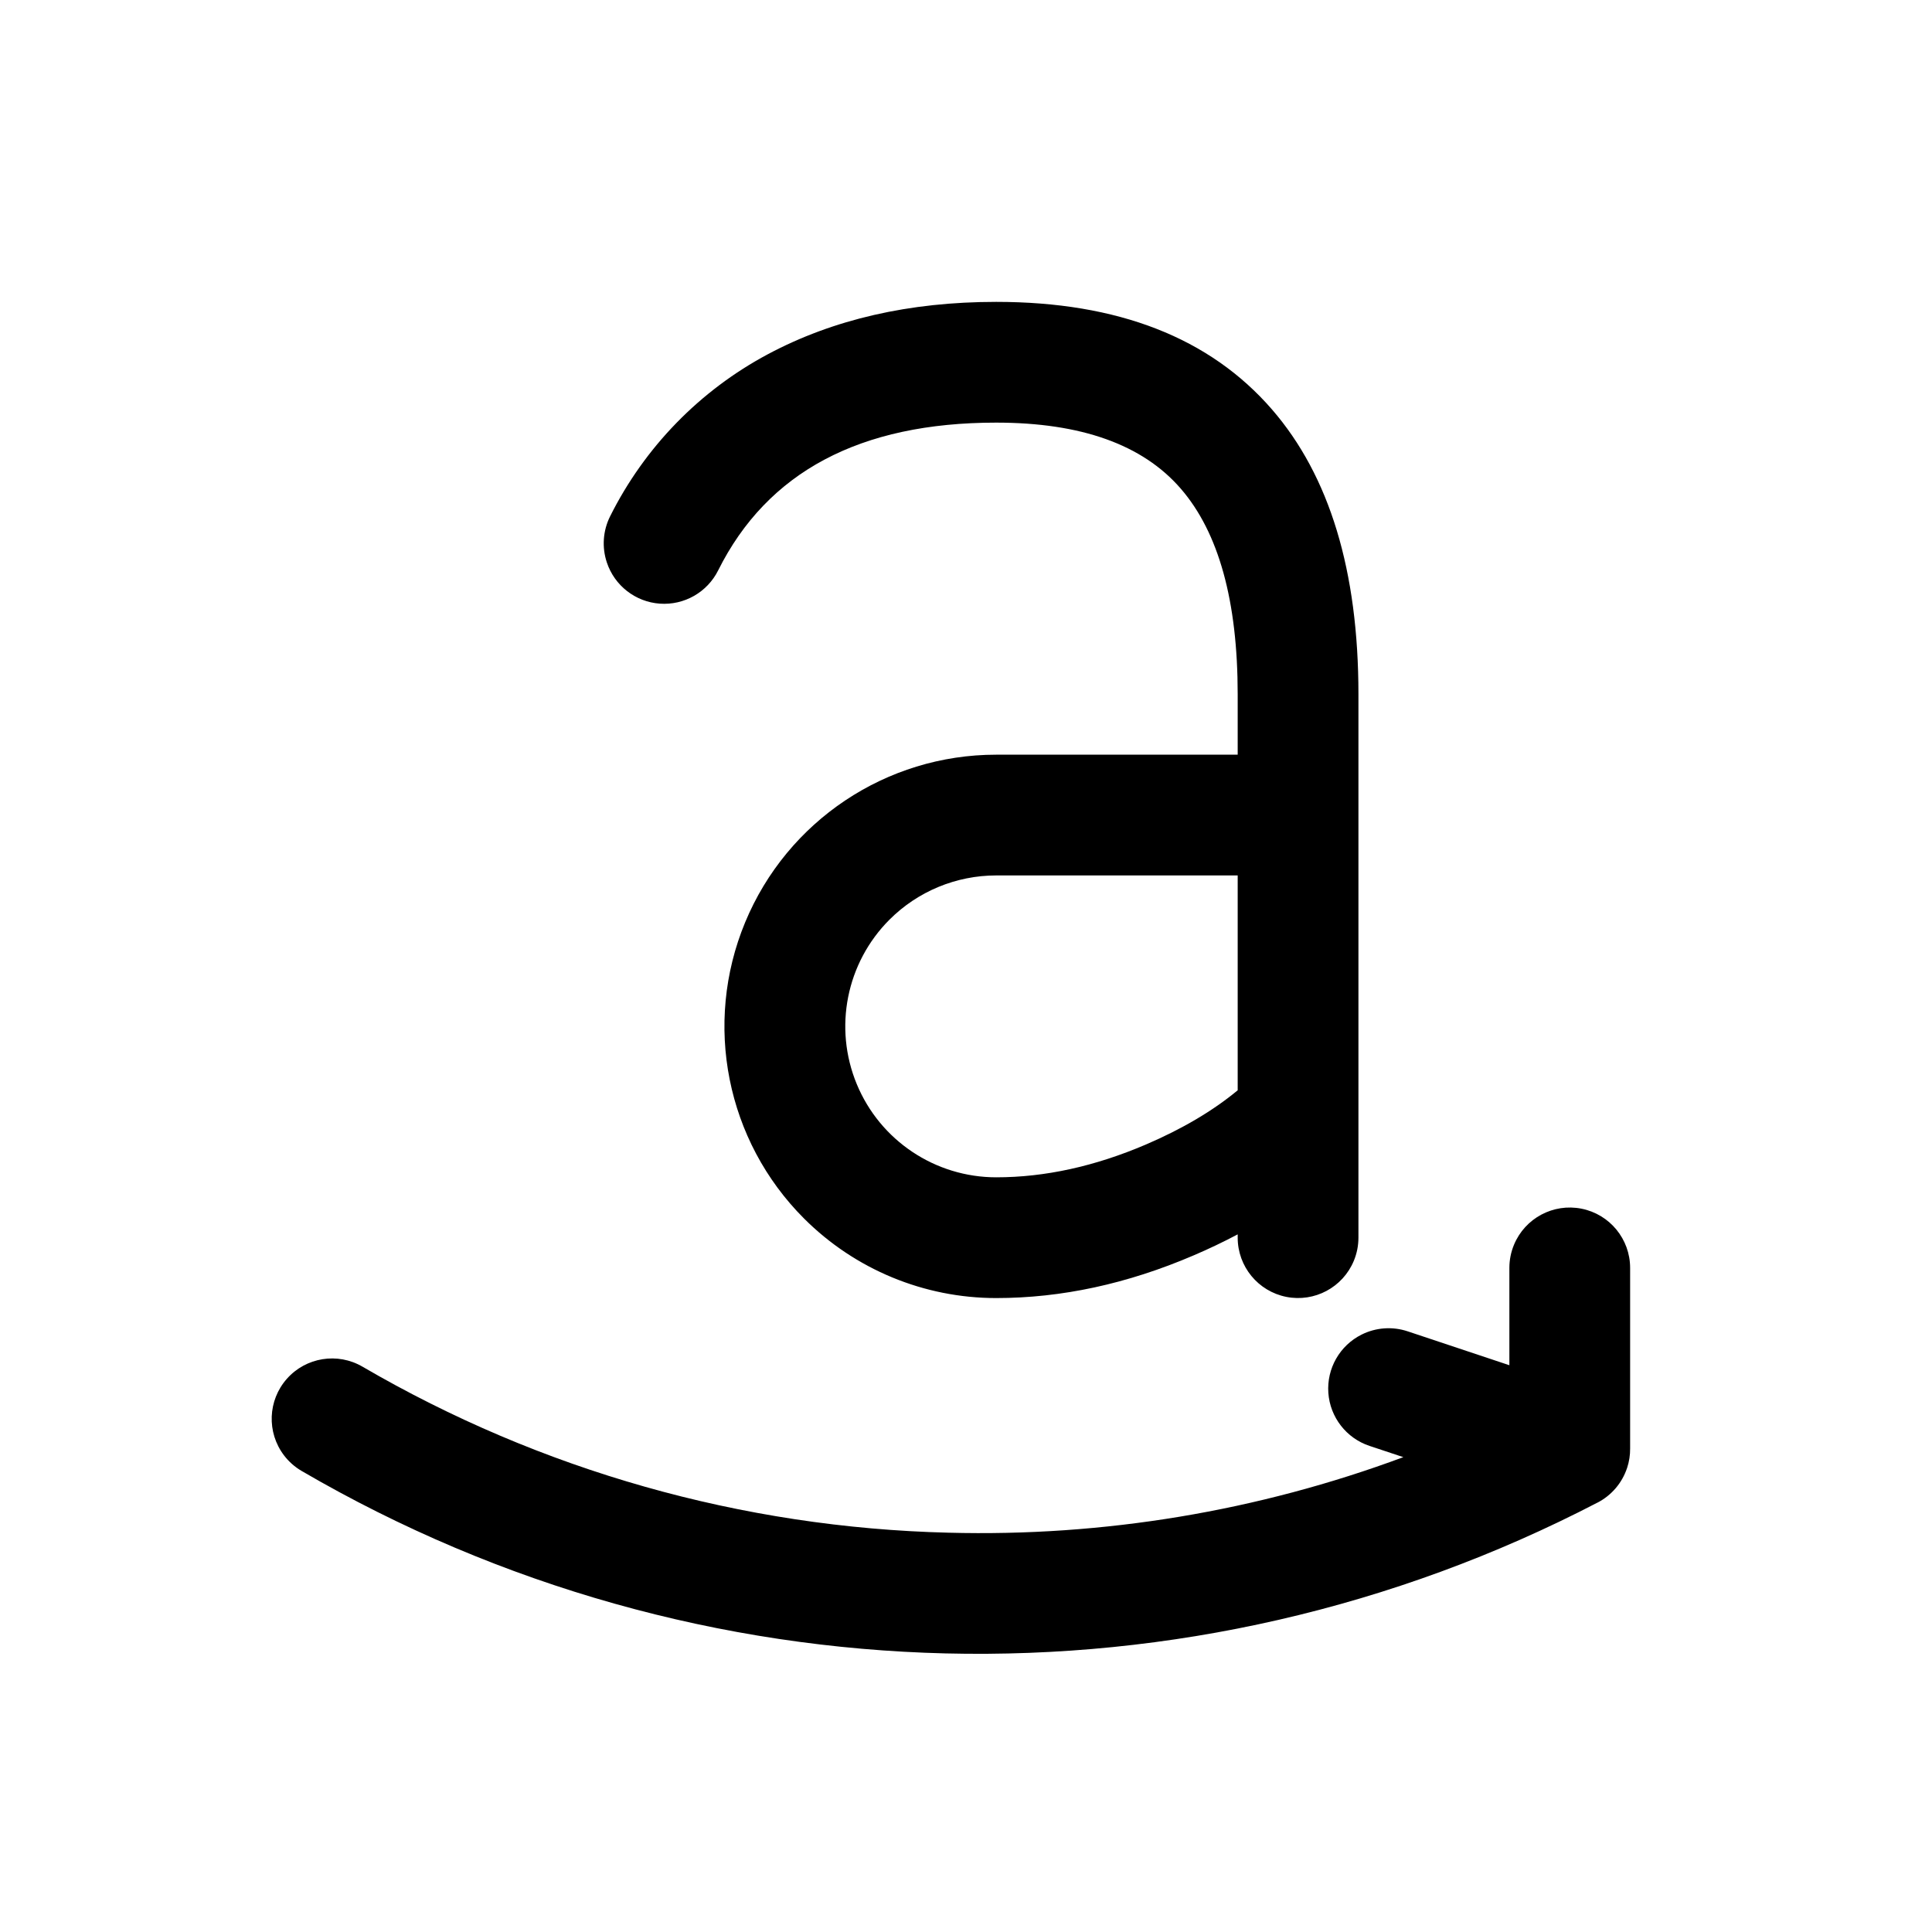
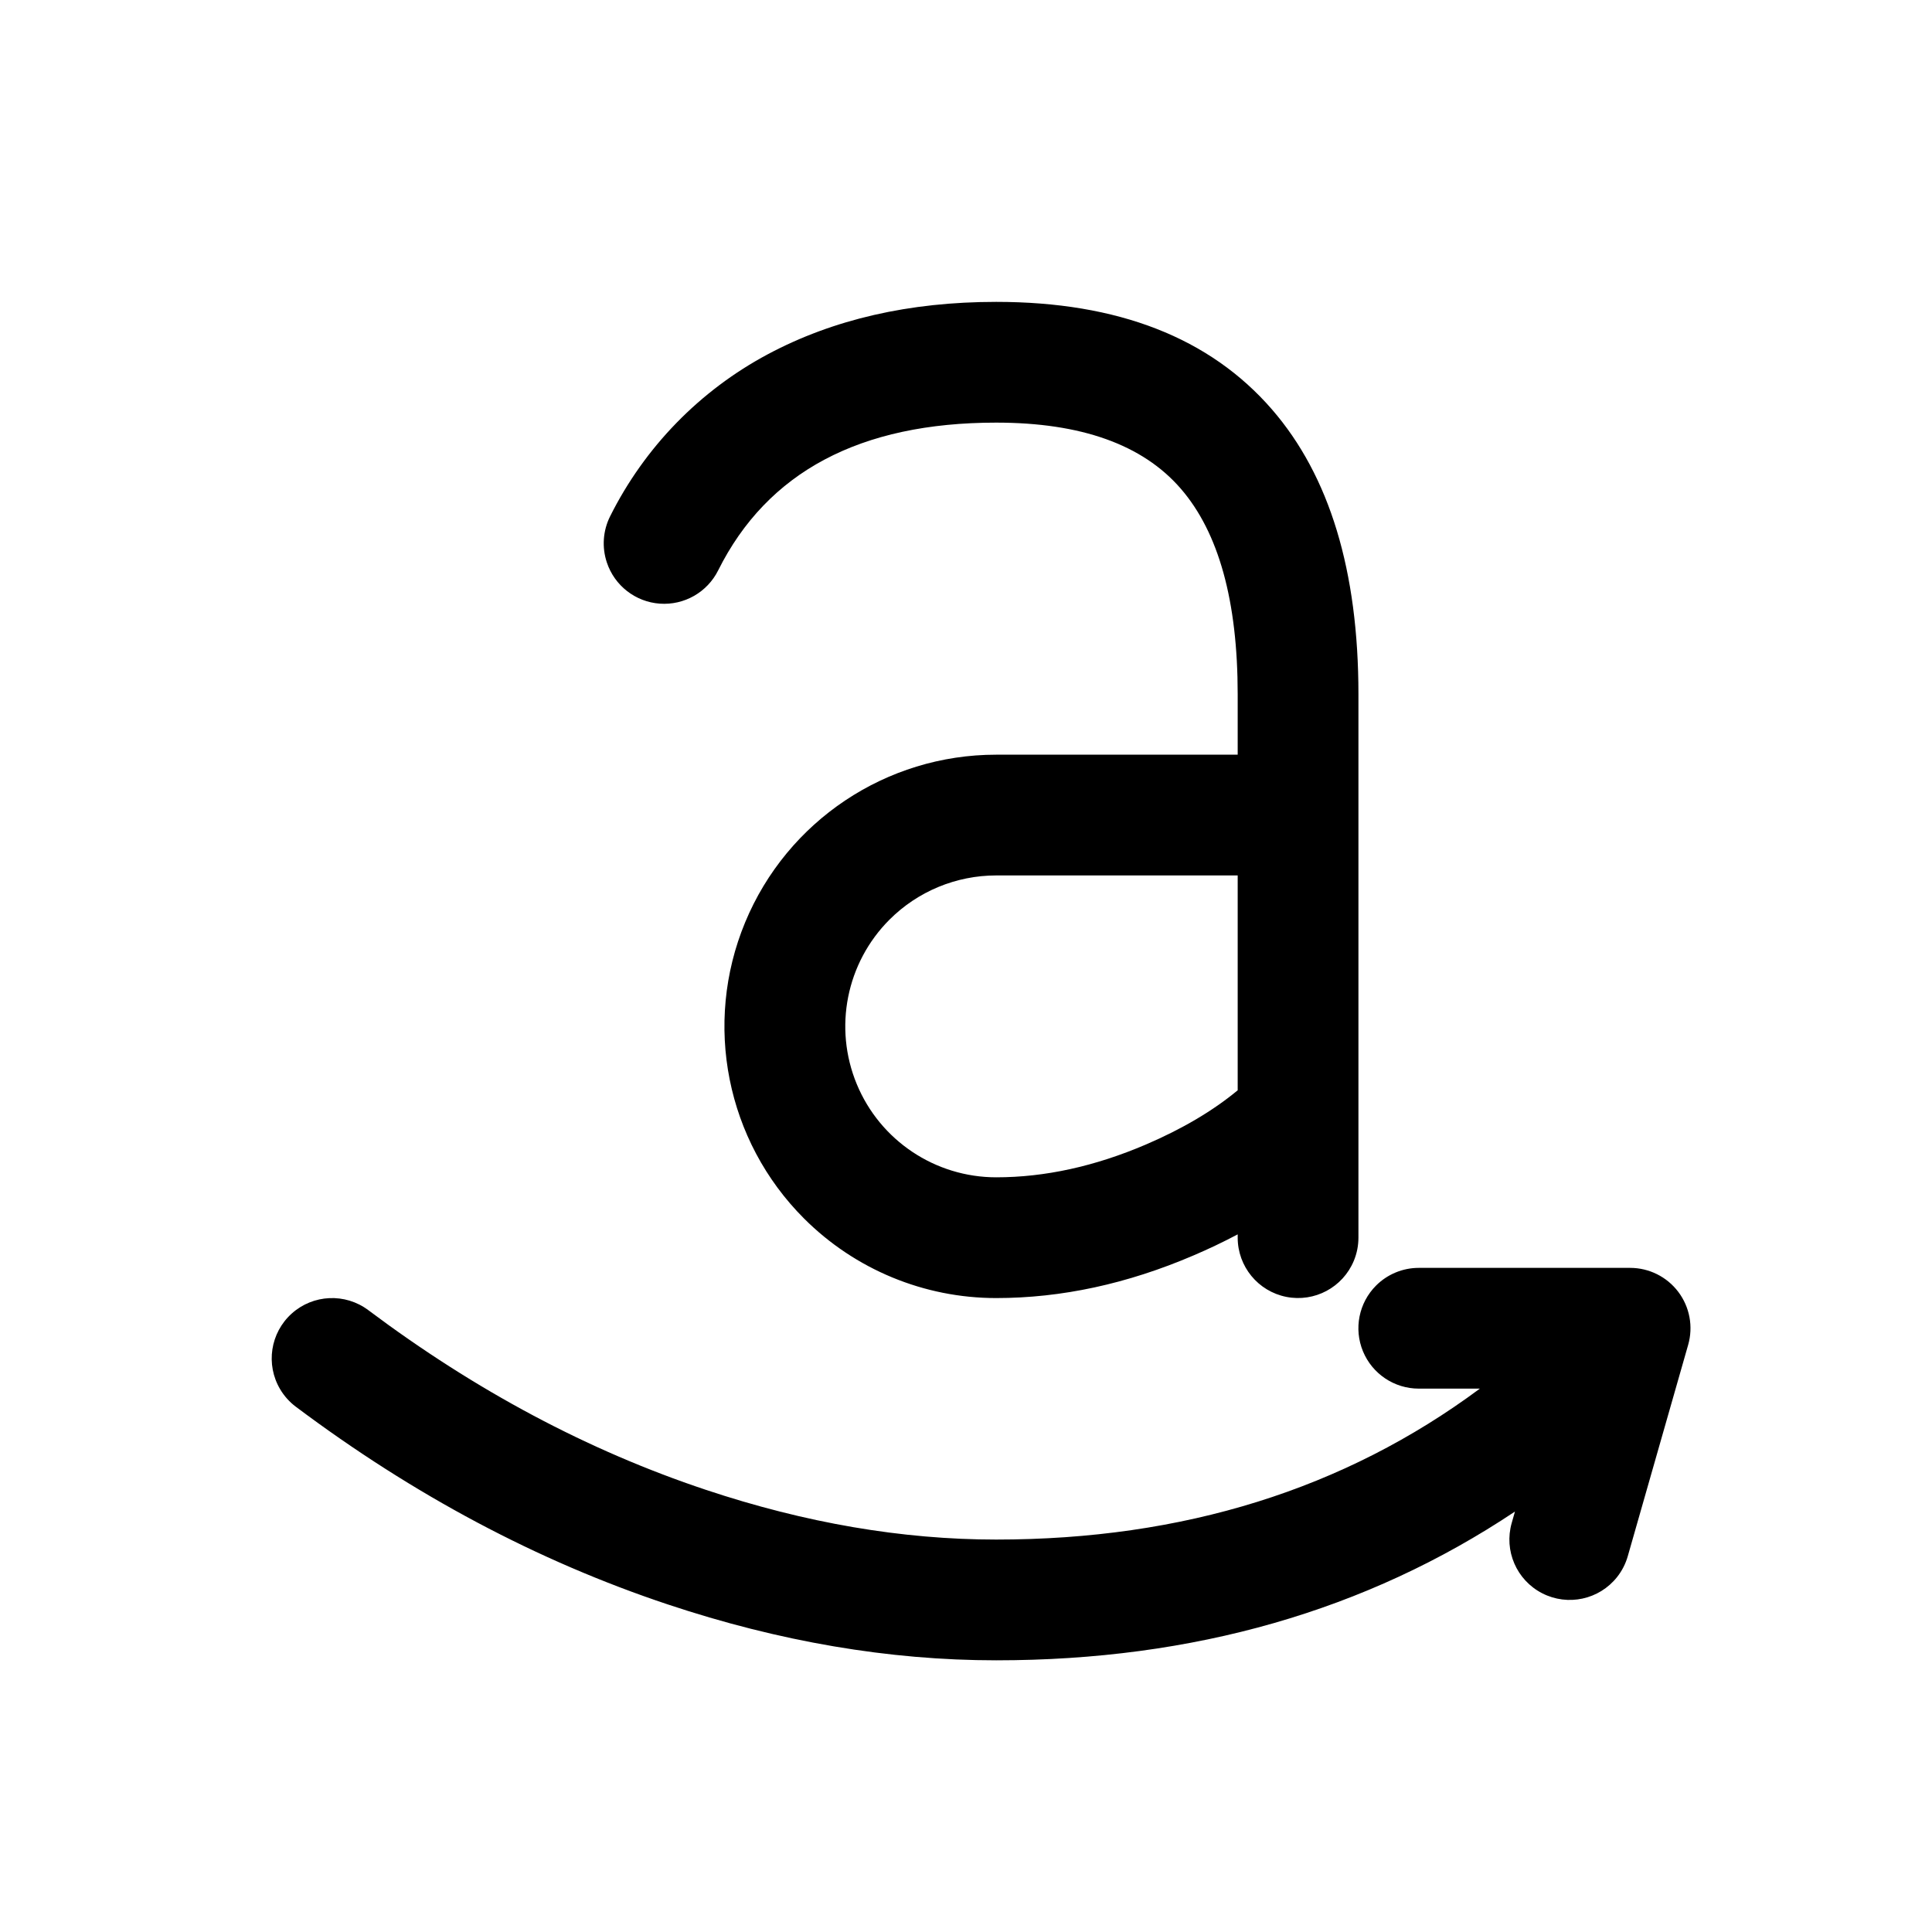
<svg xmlns="http://www.w3.org/2000/svg" viewBox="0 0 256 256" fill="currentColor">
-   <path d="M80.41 74.53A8 8 0 0 0 95.16 75.58Q104.94 56 132 56Q148.88 56 156.45 64.74Q164 73.45 164 92V100H132A36 36 0 0 0 106.54 161.46A36 36 0 0 0 132 172Q144.98 172 158.15 166.35A77.21 77.21 0 0 0 164 163.56V164A8 8 0 0 0 179.39 167.06A8 8 0 0 0 180 164V92Q180 67.48 168.55 54.26Q156.19 40 132 40Q114.75 40 101.74 46.94A49.34 49.34 0 0 0 80.84 68.42A8 8 0 0 0 80.41 74.53ZM151.85 151.65Q141.69 156 132 156A20 20 0 0 1 117.86 121.86A20 20 0 0 1 132 116H164V144.47Q159.09 148.54 151.85 151.65ZM180.42 176.84A8 8 0 0 0 181.47 191.59L185.95 193.08A160.8 160.8 0 0 1 125.68 203.09A162 162 0 0 1 48.03 181.09A8 8 0 0 0 37.63 192.84A8 8 0 0 0 39.97 194.91A178 178 0 0 0 211.68 199.1H211.69A8 8 0 0 0 215.59 194.53L215.6 194.51A7.97 7.97 0 0 0 216 191.91V168A8 8 0 0 0 200.61 164.94A8 8 0 0 0 200 168V180.9L186.53 176.41A8 8 0 0 0 180.42 176.84Z" />
+   <path d="M80.41 74.53A8 8 0 0 0 95.16 75.58Q104.94 56 132 56Q148.88 56 156.45 64.74Q164 73.45 164 92V100H132A36 36 0 0 0 106.54 161.46A36 36 0 0 0 132 172Q144.98 172 158.15 166.35A77.21 77.21 0 0 0 164 163.56V164A8 8 0 0 0 179.39 167.06A8 8 0 0 0 180 164V92Q180 67.48 168.55 54.26Q156.19 40 132 40Q114.75 40 101.74 46.94A49.34 49.34 0 0 0 80.84 68.42A8 8 0 0 0 80.41 74.53ZM151.85 151.65Q141.69 156 132 156A20 20 0 0 1 117.86 121.86A20 20 0 0 1 132 116H164V144.47Q159.09 148.54 151.85 151.65ZM182.34 170.34A8 8 0 0 0 188 184H196.09Q169.16 204 132 204Q113.3 204 93.53 197.41Q70.16 189.62 48.8 173.6A8 8 0 0 0 37.12 184.08A8 8 0 0 0 39.2 186.4Q62.64 203.98 88.47 212.59Q110.7 220 132 220Q171.2 220 200.74 200.29L200.31 201.8A8 8 0 0 0 214.27 208.97A8 8 0 0 0 215.69 206.2L223.69 178.2A8 8 0 0 0 216 168H188A8 8 0 0 0 182.34 170.34Z" />
</svg>
